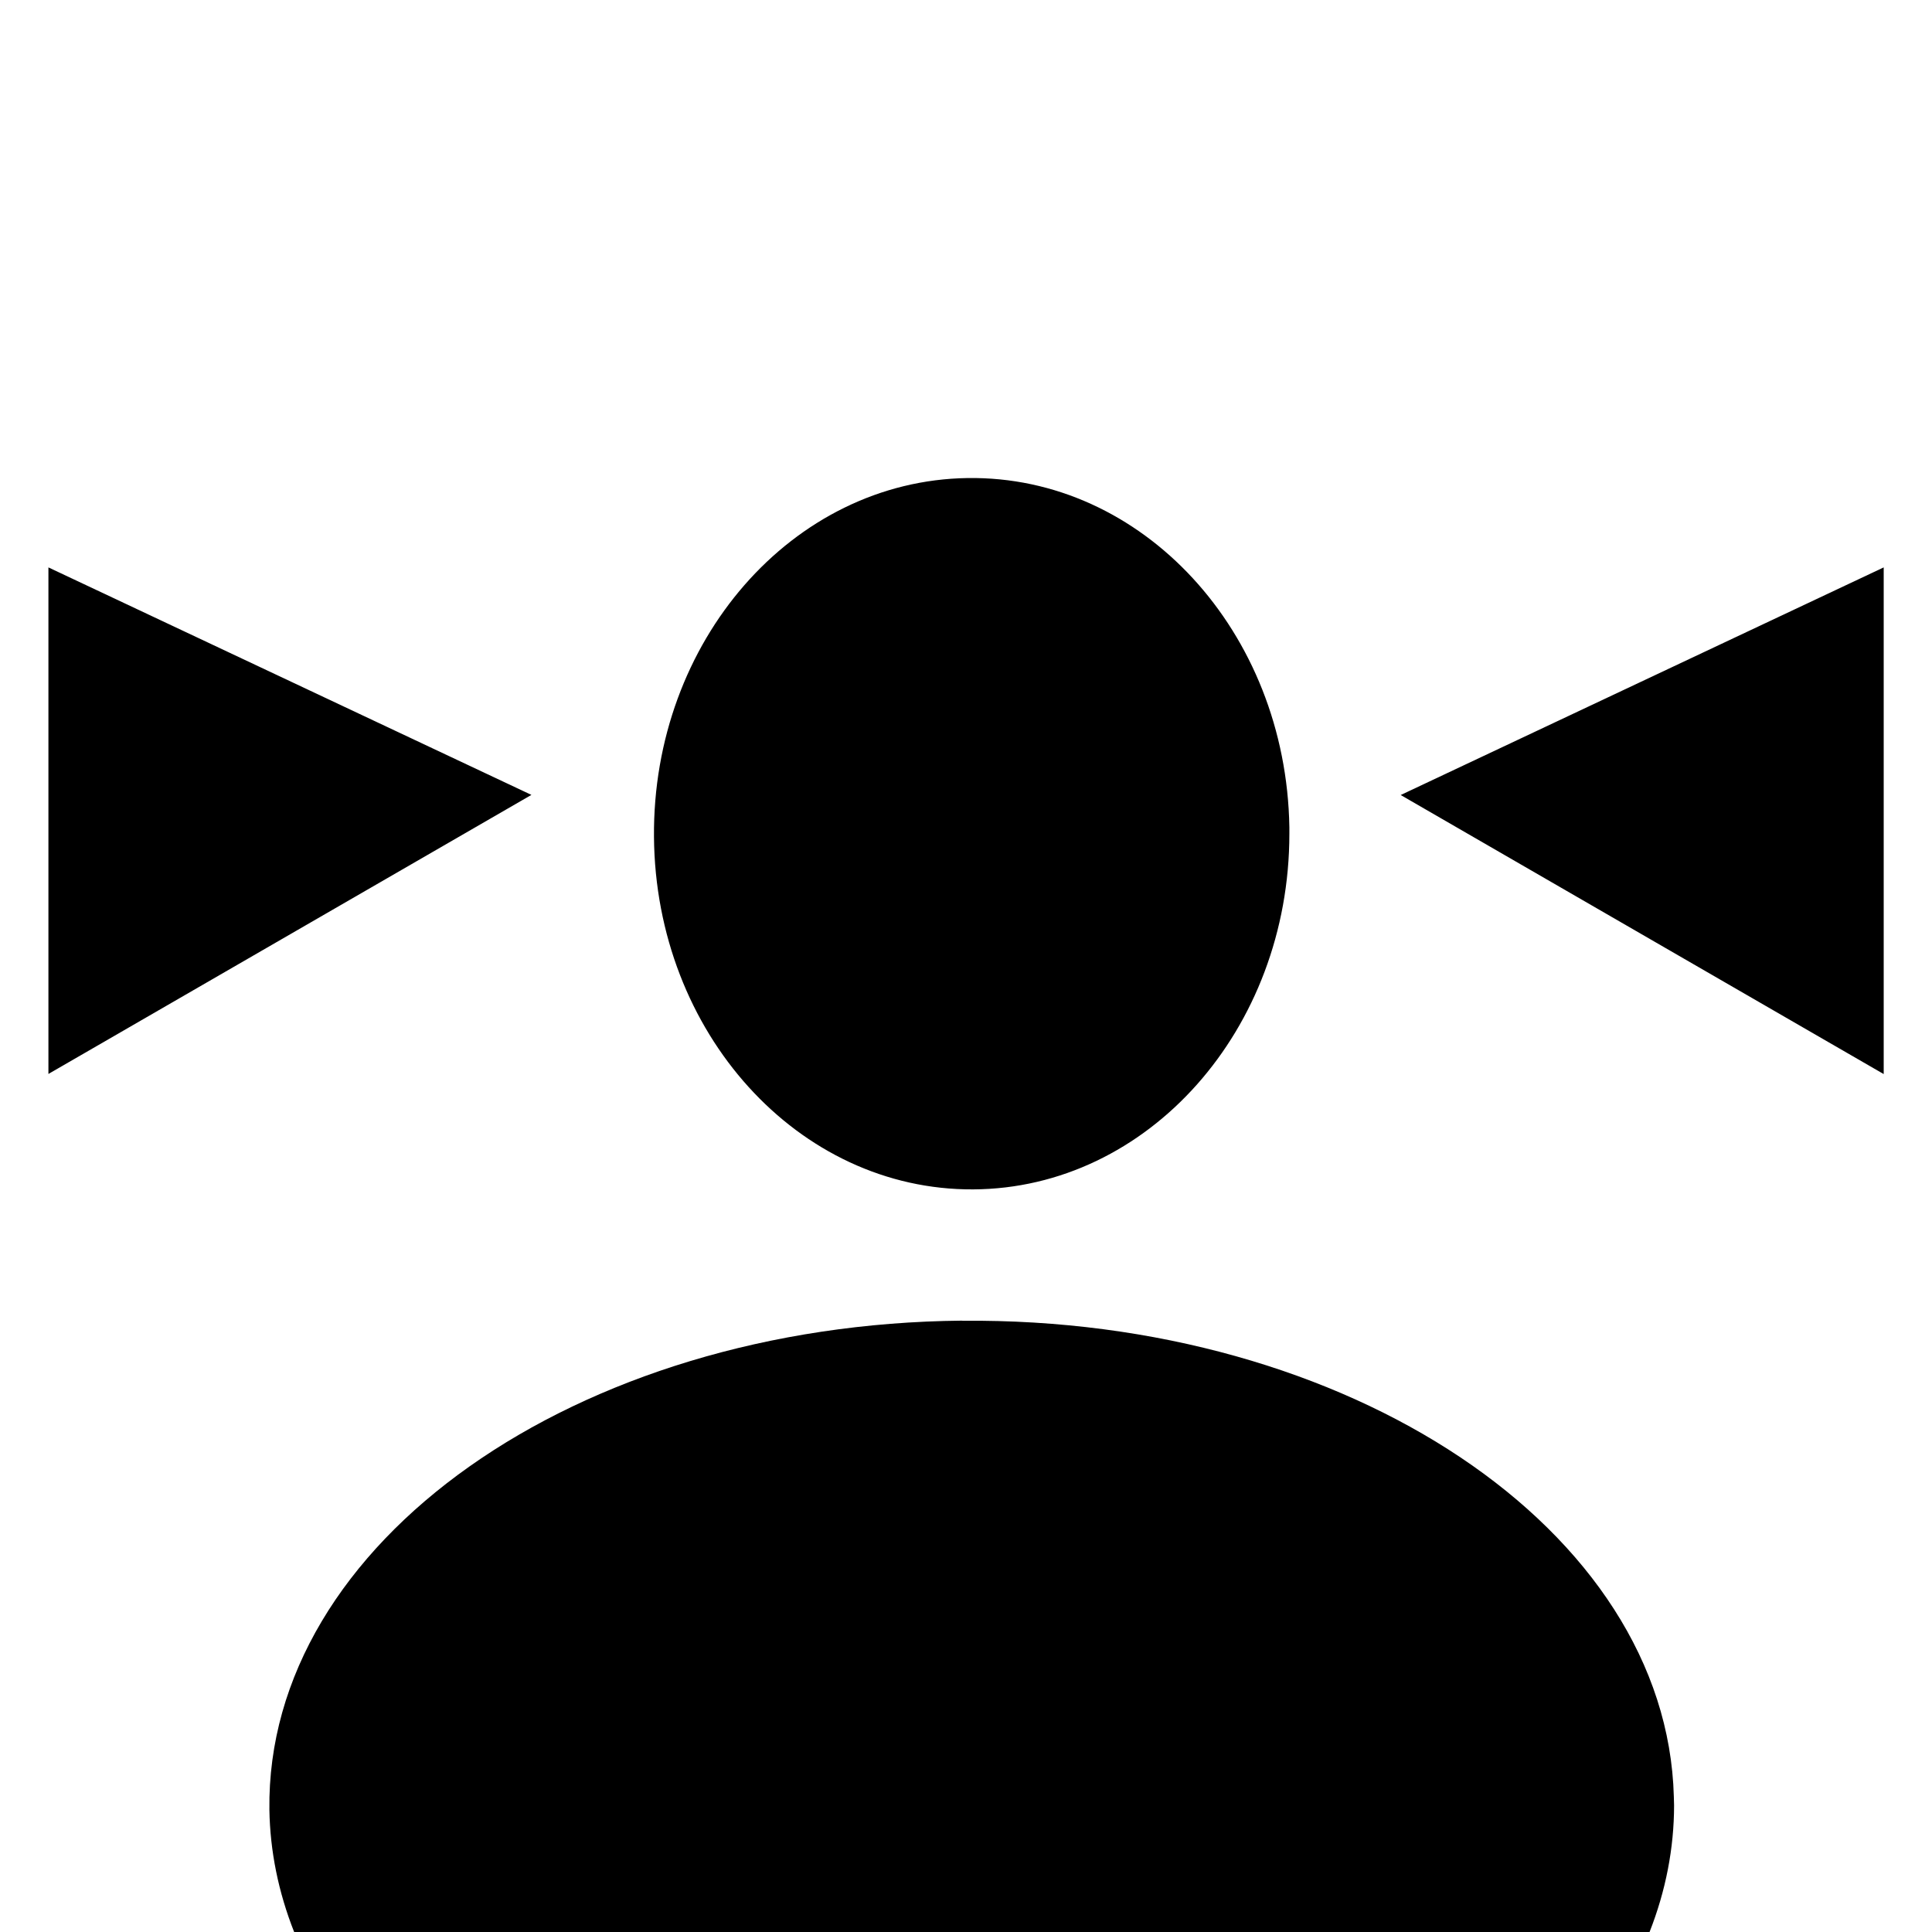
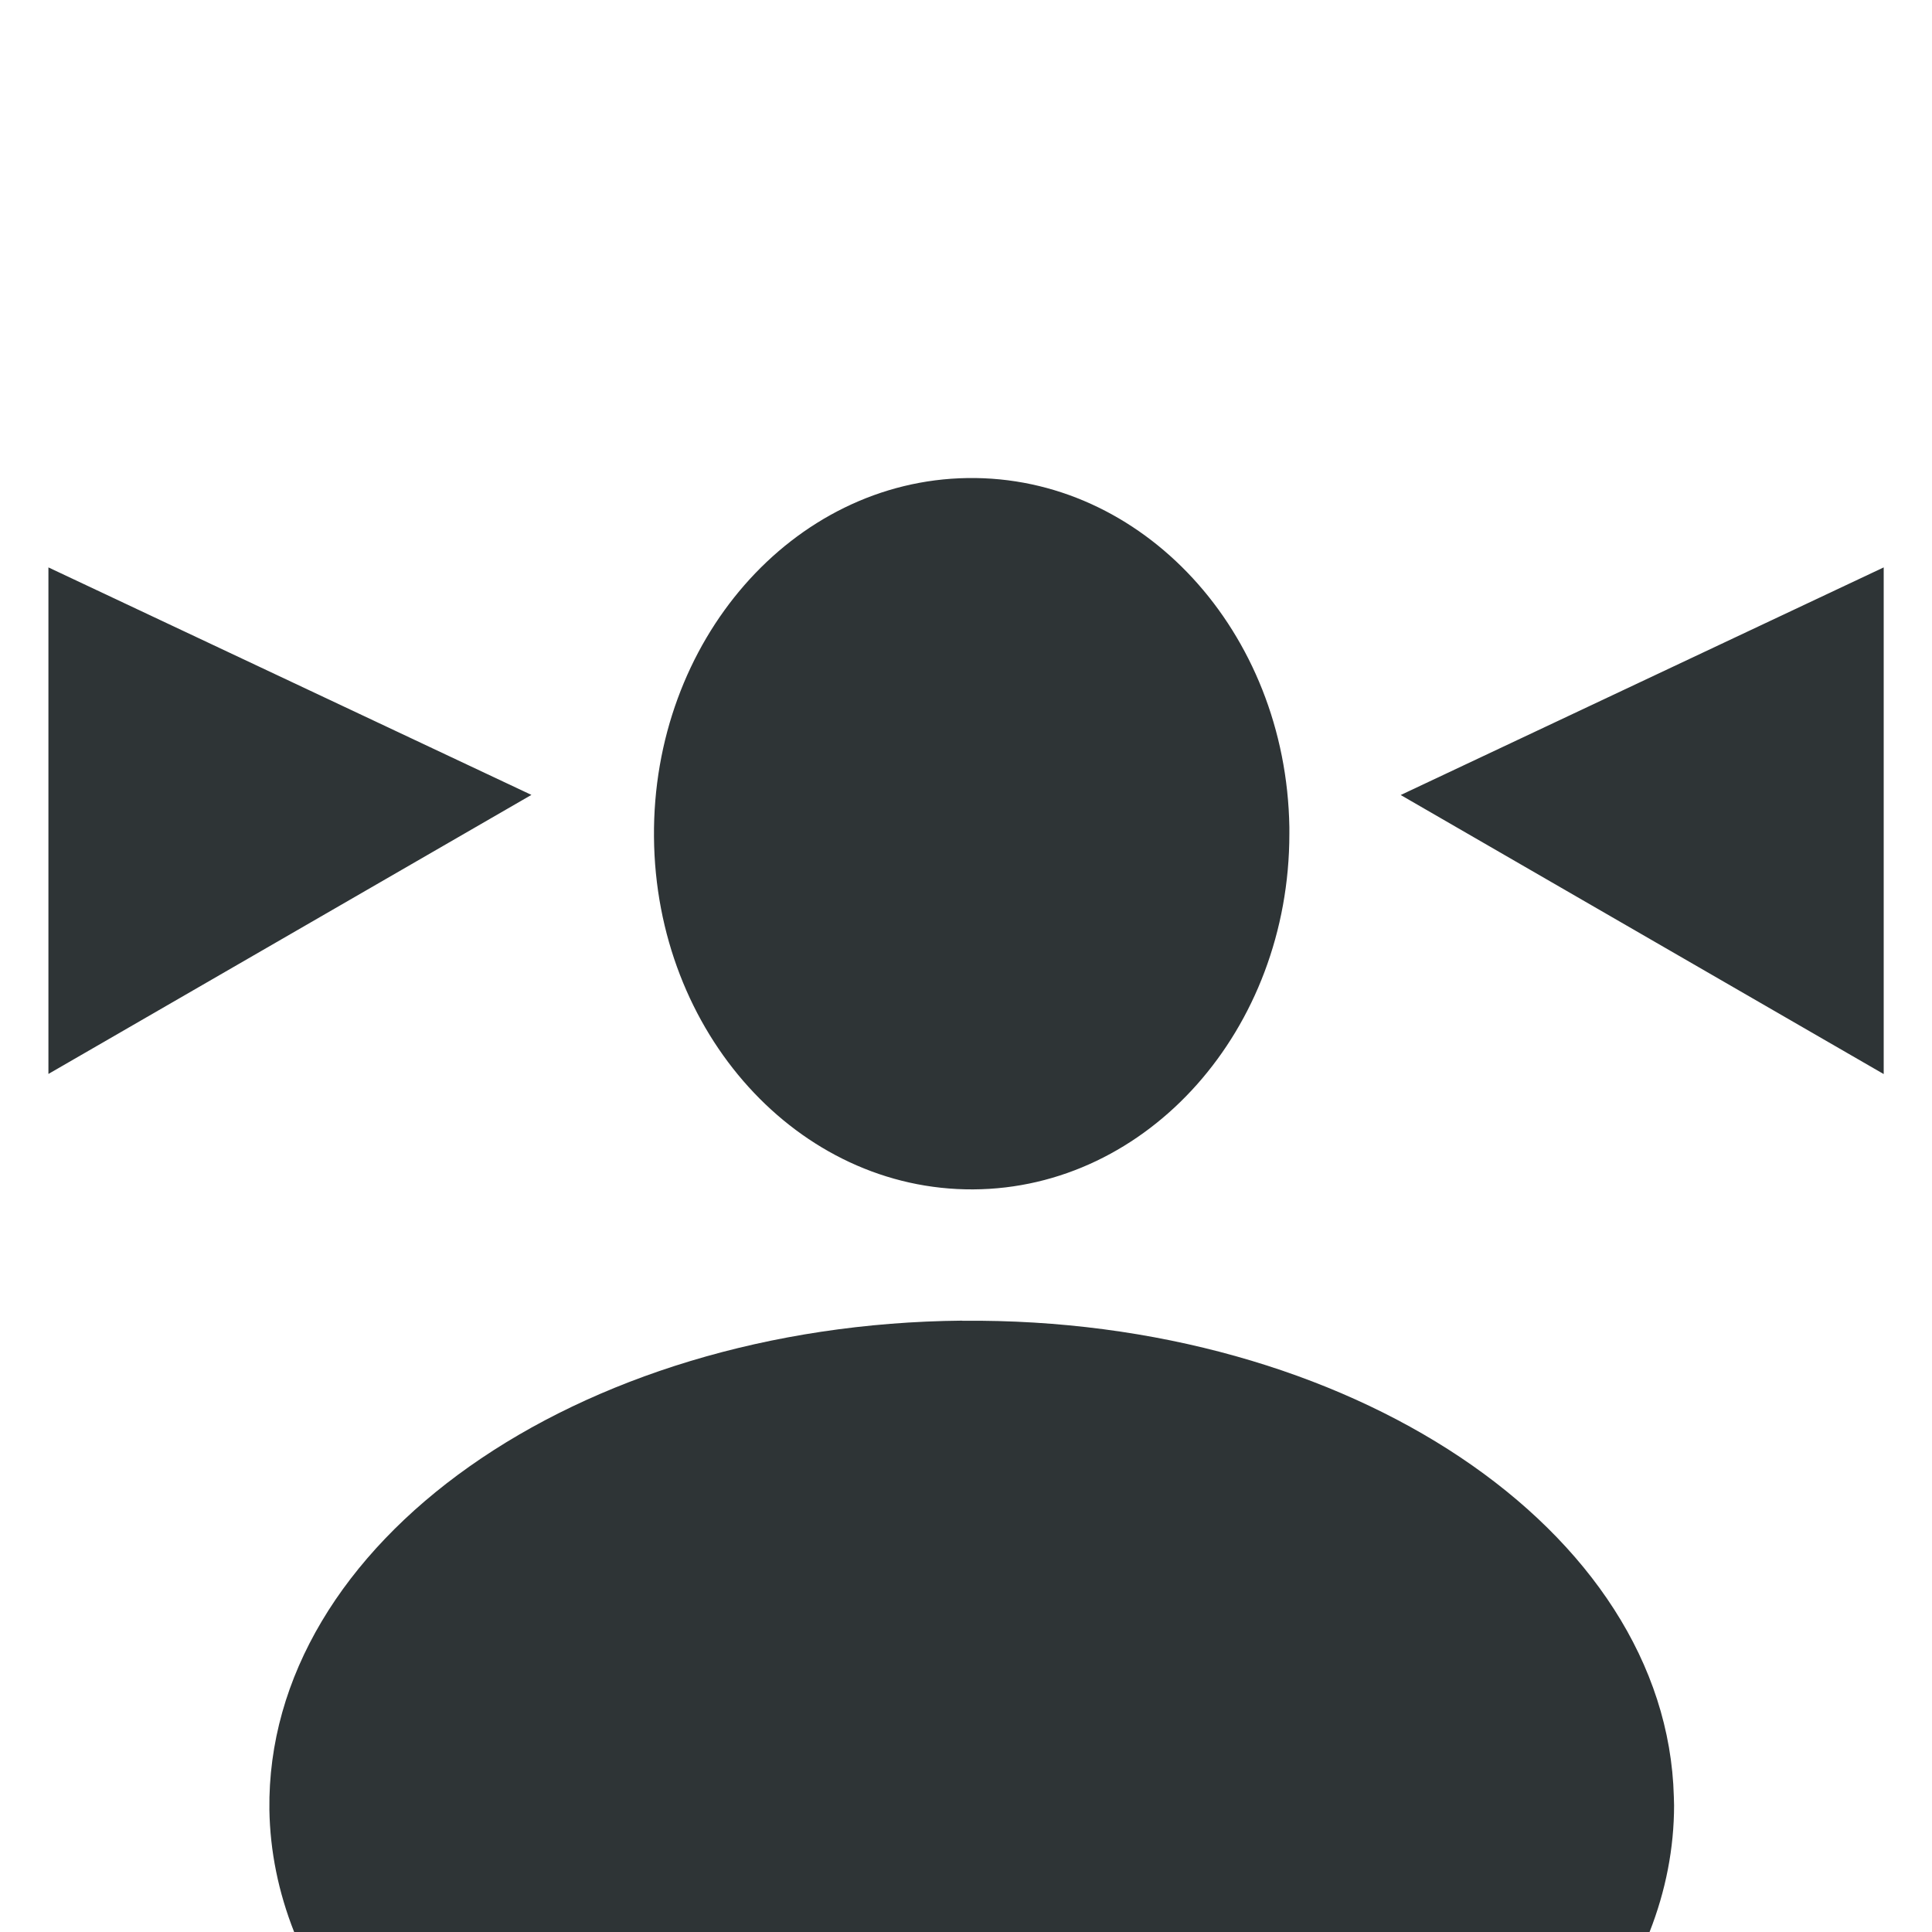
<svg xmlns="http://www.w3.org/2000/svg" height="16" viewBox="0 0 16 16" width="16">
-   <path d="m8.012 3.959a2.631 2.945 0 0 0 -2.596 2.973 2.631 2.945 0 0 0 2.643 2.918 2.631 2.945 0 0 0 2.619-2.945v-.055a2.631 2.945 0 0 0 -2.666-2.891zm-7.611.74v4.195l4-2.311zm15.199 0-4 1.885 4 2.311zm-7.631 6.238a5.816 4.014 0 0 0 -5.738 4.051 5.816 4.014 0 0 0 .205 1.012h11.225a5.816 4.014 0 0 0 .203-1.049l-.002-.072a5.816 4.014 0 0 0 -5.893-3.941z" />
+   <path d="m8.012 3.959a2.631 2.945 0 0 0 -2.596 2.973 2.631 2.945 0 0 0 2.643 2.918 2.631 2.945 0 0 0 2.619-2.945v-.055a2.631 2.945 0 0 0 -2.666-2.891zm-7.611.74v4.195l4-2.311zm15.199 0-4 1.885 4 2.311zm-7.631 6.238a5.816 4.014 0 0 0 -5.738 4.051 5.816 4.014 0 0 0 .205 1.012h11.225a5.816 4.014 0 0 0 .203-1.049l-.002-.072a5.816 4.014 0 0 0 -5.893-3.941z" fill="#2e3436" />
</svg>
